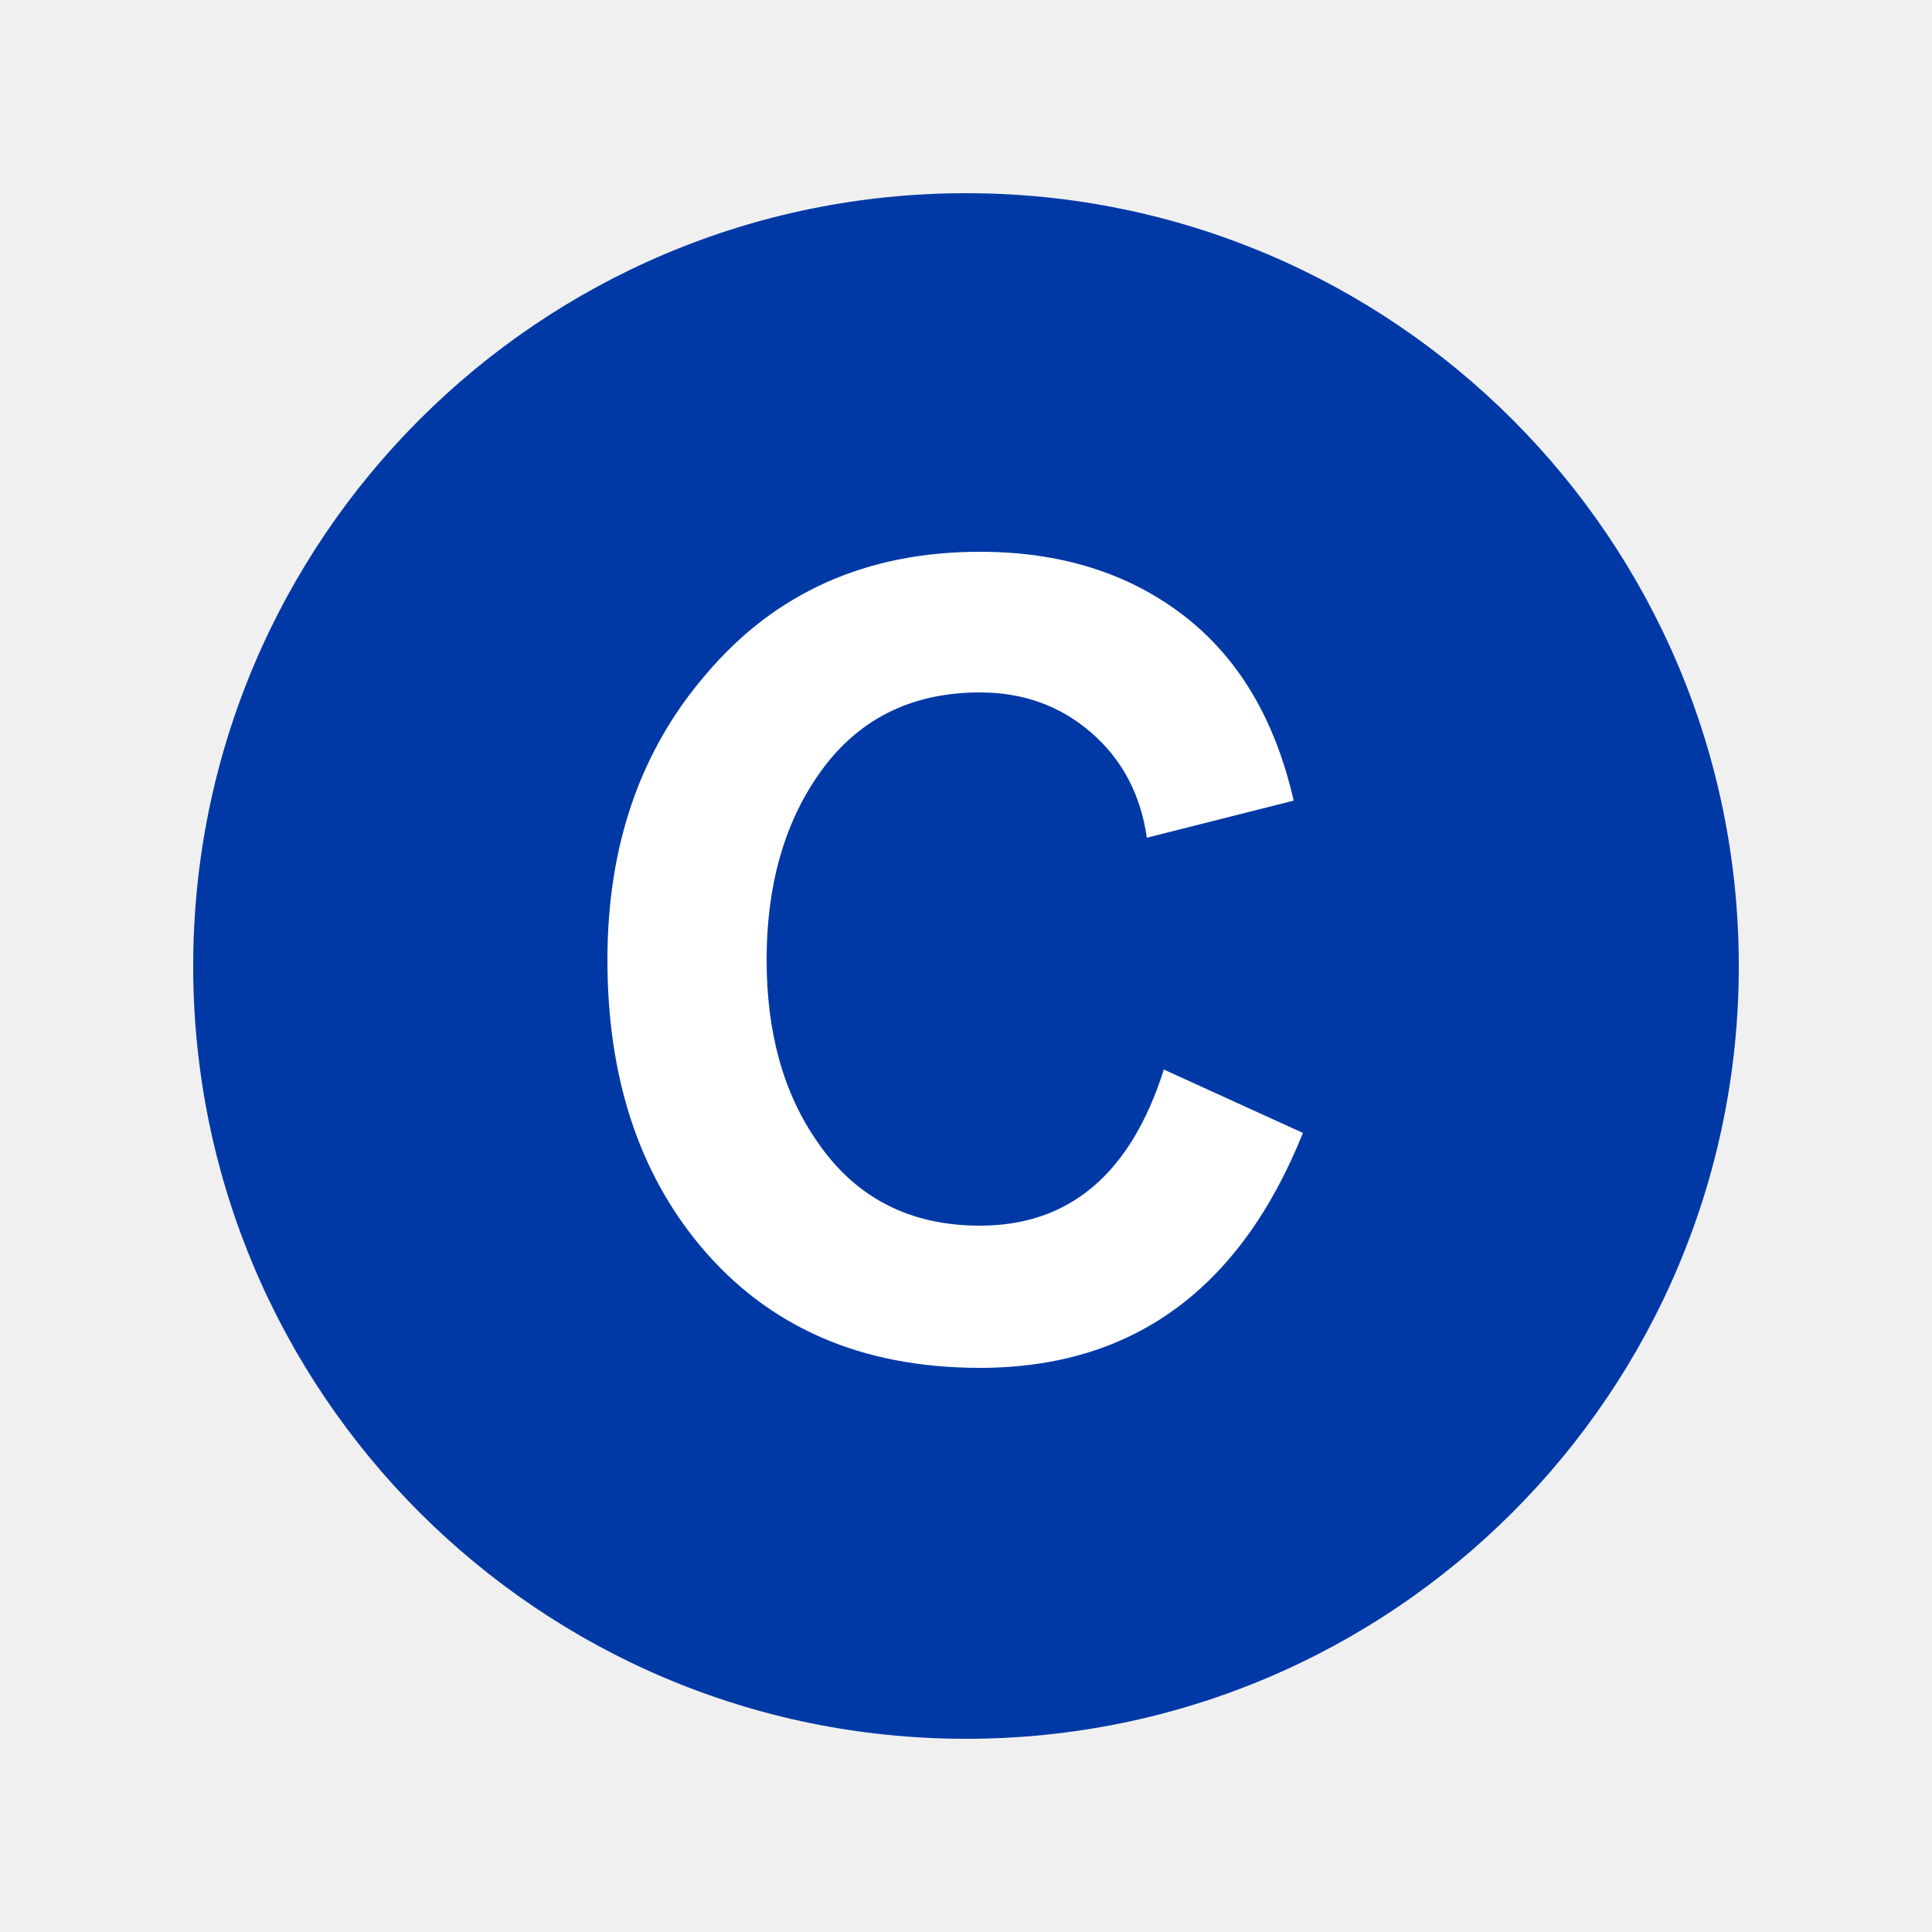
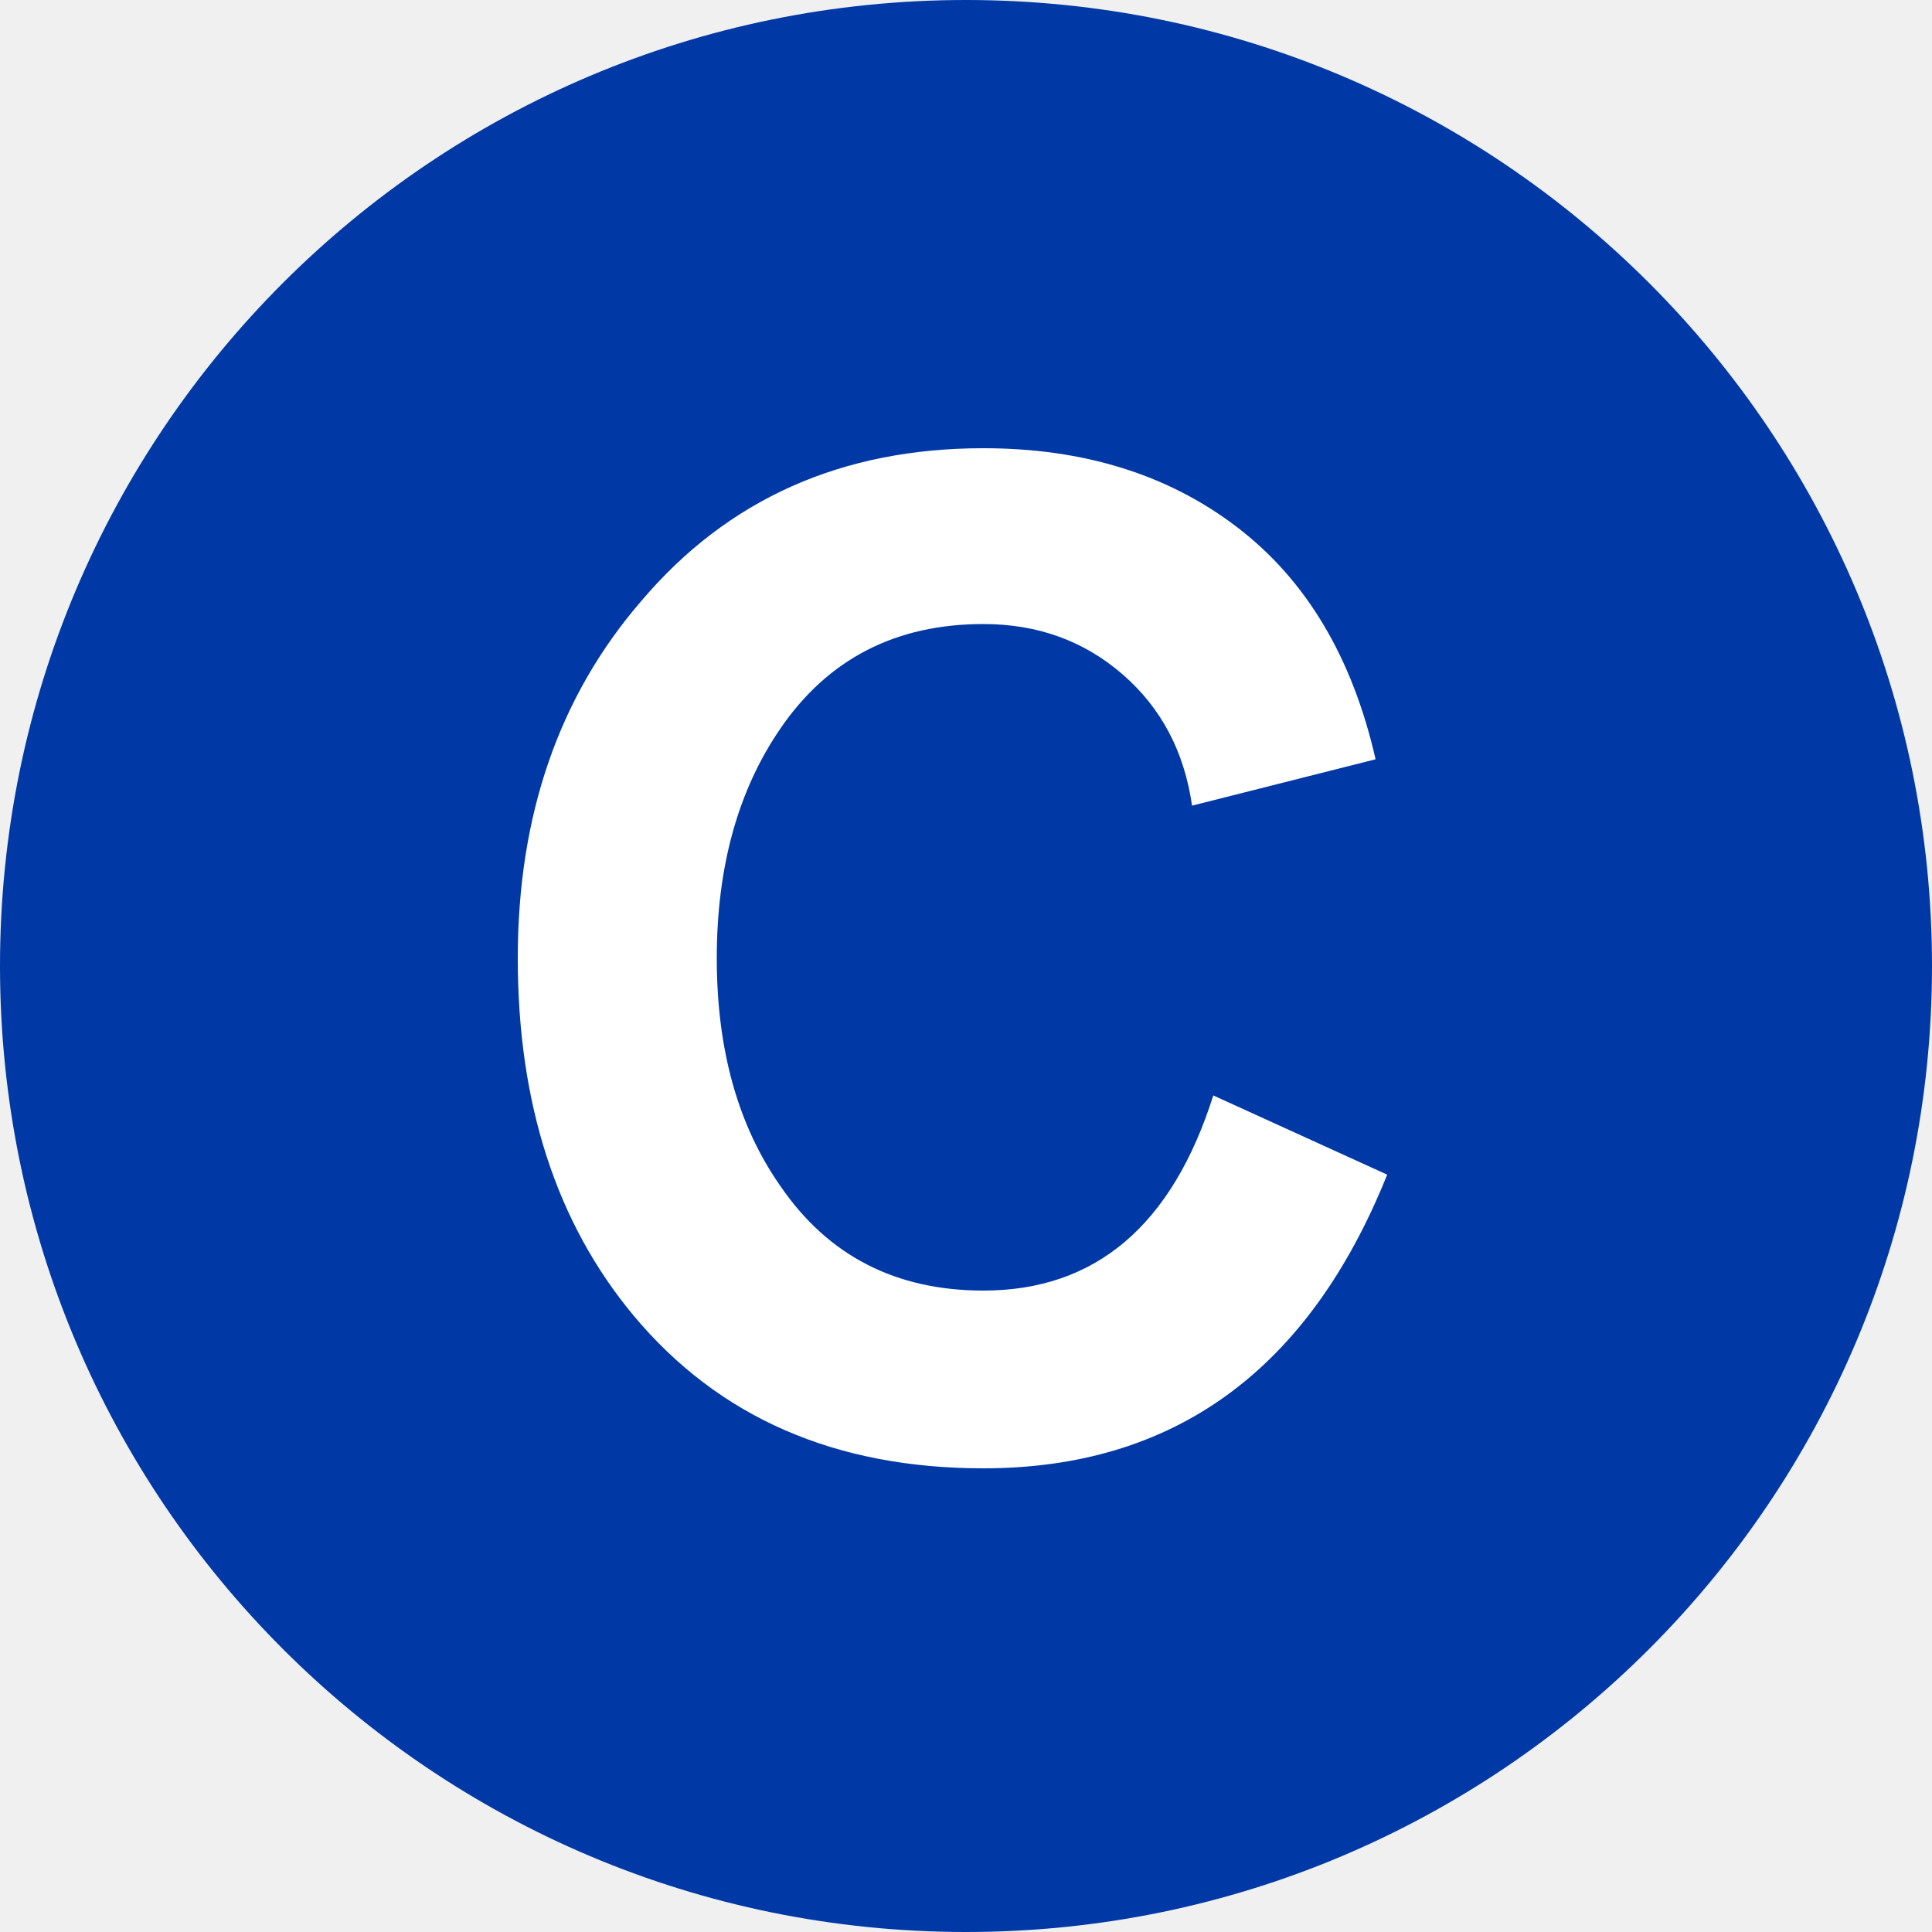
- <svg xmlns="http://www.w3.org/2000/svg" width="250px" height="250px" viewBox="0 0 125 125">
+ <svg xmlns="http://www.w3.org/2000/svg" width="250px" height="250px" viewBox="12.5 12.5 100 100">
  <circle cx="62.5" cy="62.5" r="50" fill="#0039A6" />
  <path d="M84.3,73.3l-9-4.1c-2.133,6.733-6.1,10.1-11.9,10.1c-4.533,0-8.033-1.8-10.5-5.4c-2.2-3.133-3.3-7.067-3.3-11.8s1.1-8.7,3.3-11.9c2.467-3.6,5.967-5.4,10.5-5.4c2.8,0,5.2,0.867,7.2,2.6c2,1.733,3.2,4,3.6,6.8l9.5-2.4c-1.2-5.267-3.583-9.267-7.15-12c-3.567-2.733-7.95-4.1-13.15-4.1c-7.333,0-13.233,2.633-17.7,7.9c-4.267,4.933-6.4,11.1-6.4,18.5c0,7.533,2,13.7,6,18.5c4.4,5.267,10.433,7.9,18.1,7.9C73.267,88.5,80.233,83.433,84.3,73.3z" fill="#FFF" />
</svg>
